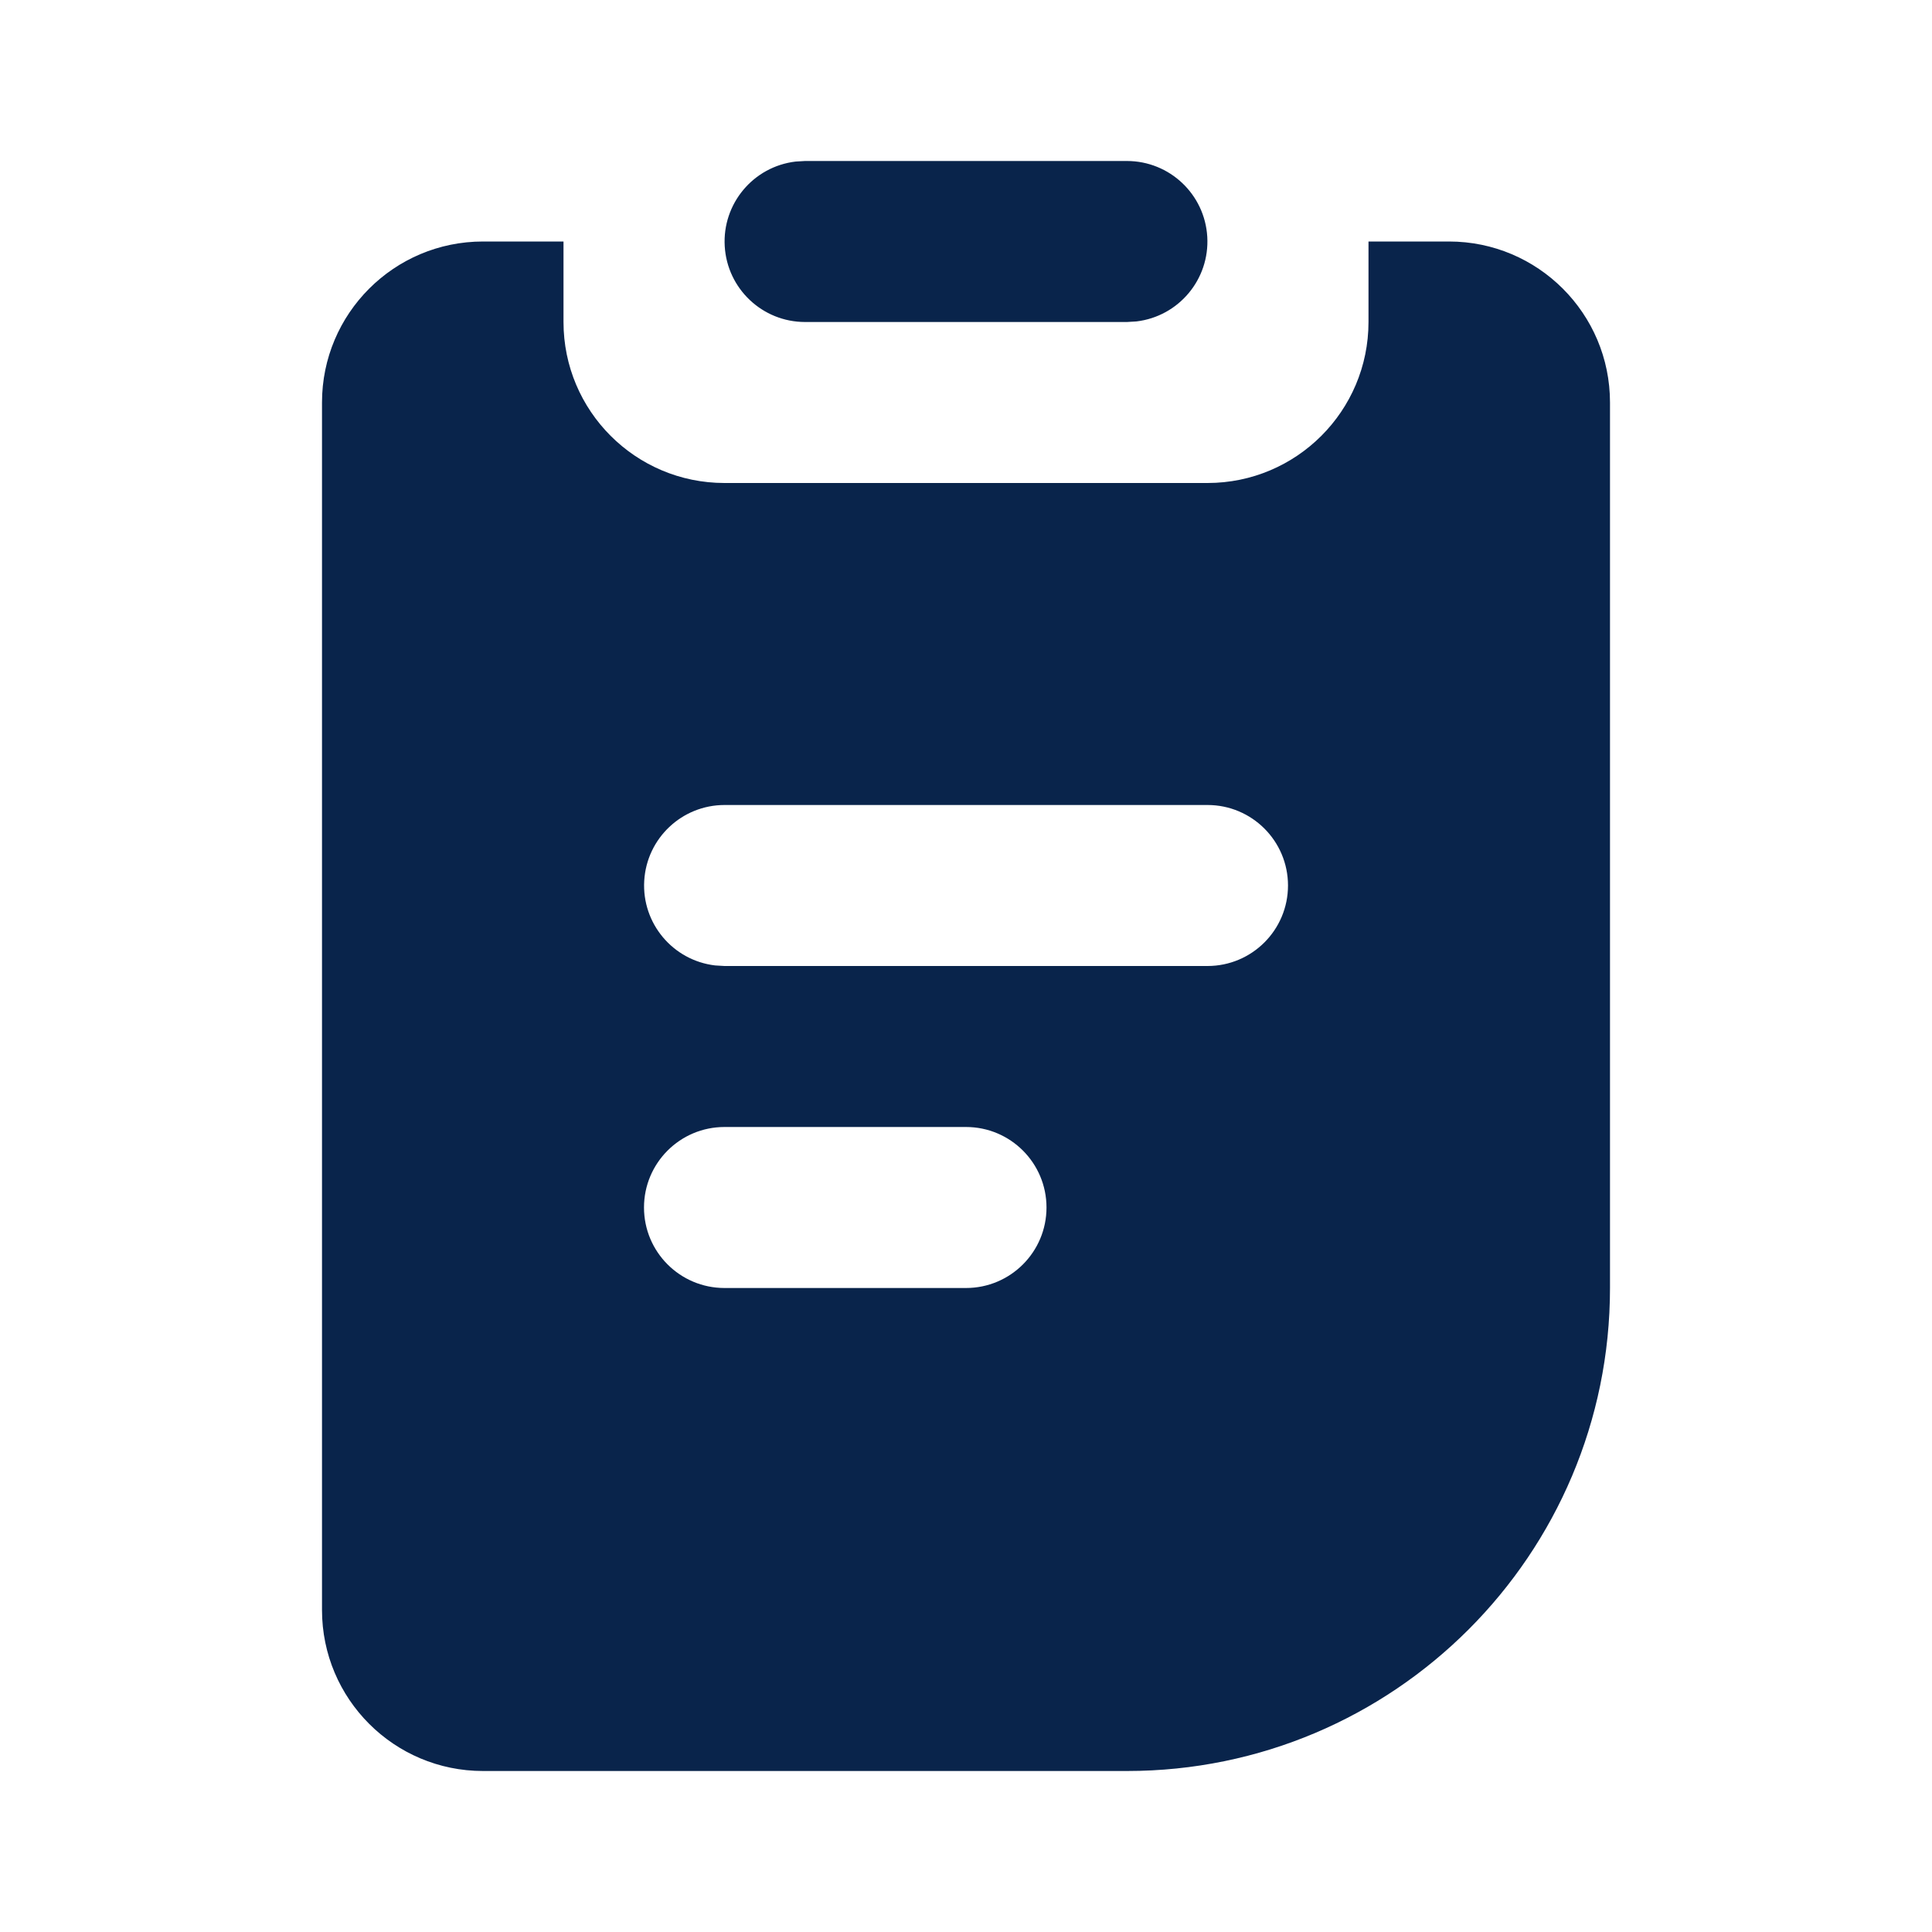
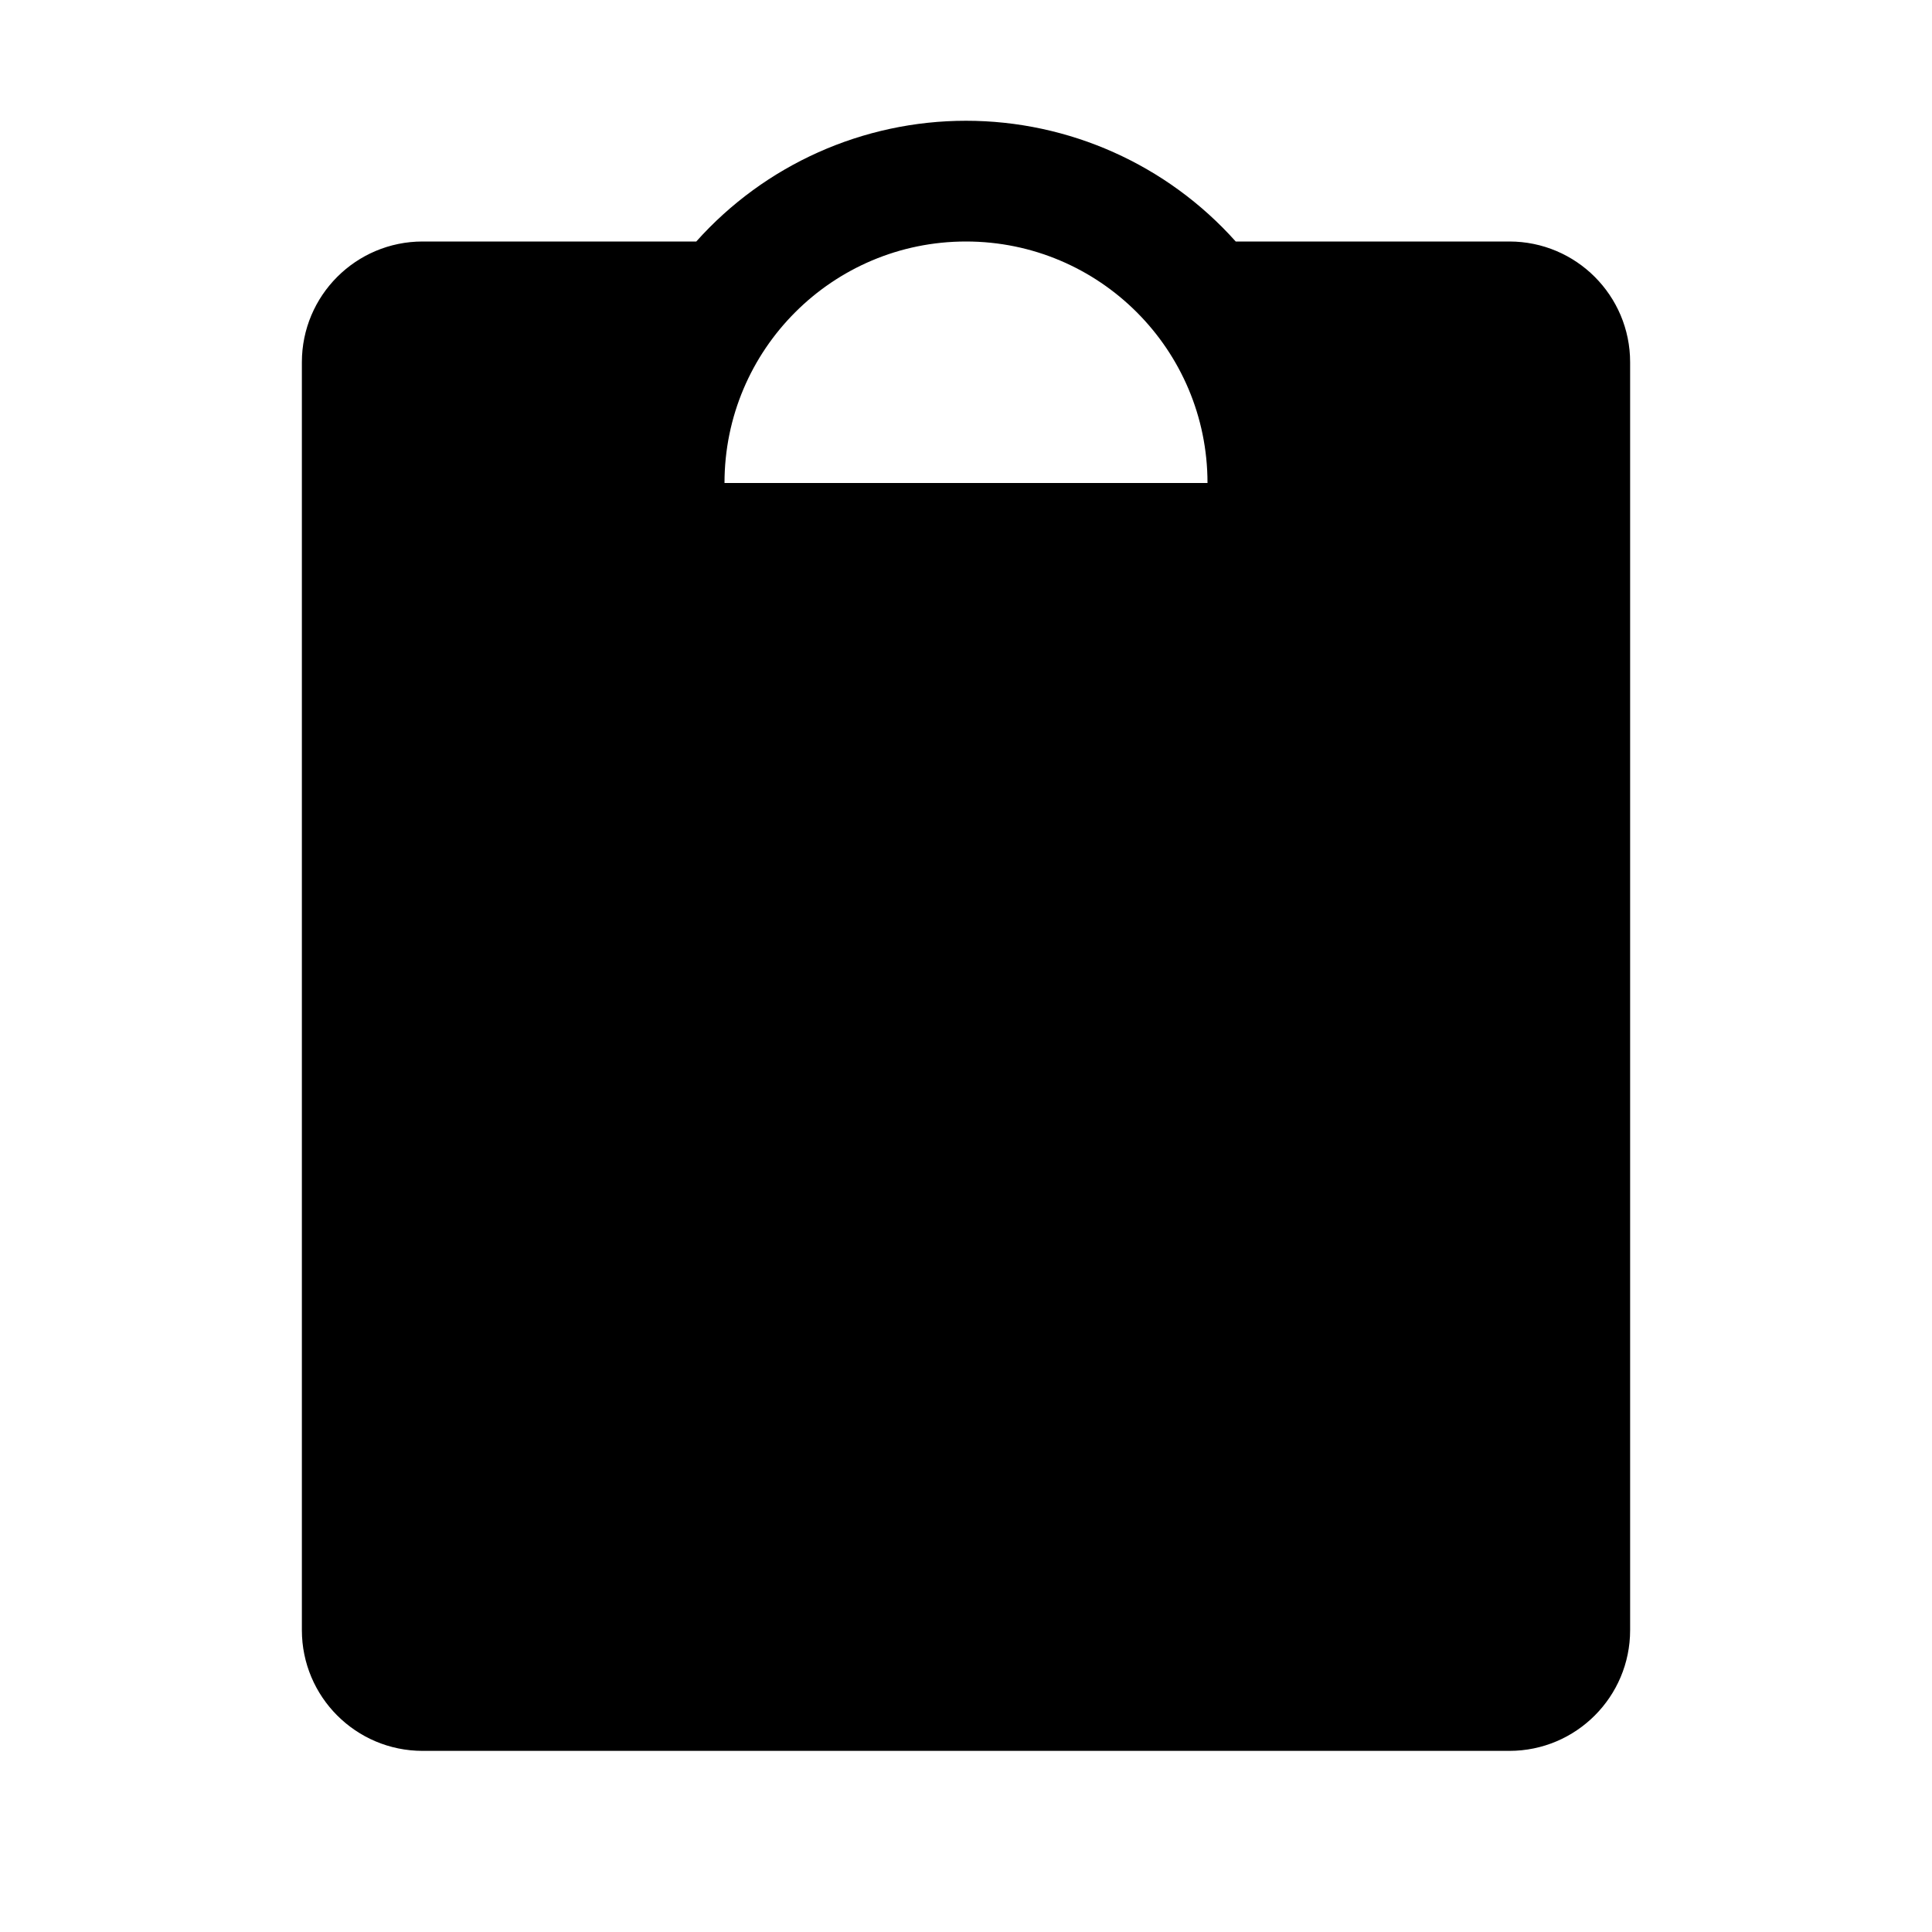
- <svg xmlns="http://www.w3.org/2000/svg" width="24" height="24">
-   <g fill="none">
-     <path d="M24 0v24H0V0zM12.593 23.258l-.011.002-.071.035-.02.004-.014-.004-.071-.035c-.01-.004-.019-.001-.024.005l-.004.01-.017.428.005.02.01.013.104.074.015.004.012-.004.104-.074.012-.016.004-.017-.017-.427c-.002-.01-.009-.017-.017-.018m.265-.113-.013.002-.185.093-.01.01-.003.011.018.43.005.012.008.007.201.093c.012.004.023 0 .029-.008l.004-.014-.034-.614c-.003-.012-.01-.02-.02-.022m-.715.002a.023.023 0 0 0-.027.006l-.006.014-.034.614c0 .012.007.02.017.024l.015-.002.201-.093.01-.008.004-.011.017-.43-.003-.012-.01-.01z" />
-     <path fill="#09244B" d="M7 3v1a2 2 0 0 0 2 2h6a2 2 0 0 0 2-2V3h1a2 2 0 0 1 2 2v11a6 6 0 0 1-6 6H6a2 2 0 0 1-2-2V5a2 2 0 0 1 2-2zm5 11H9a1 1 0 1 0 0 2h3a1 1 0 1 0 0-2m3-4H9a1 1 0 0 0-.117 1.993L9 12h6a1 1 0 1 0 0-2m-1-8a1 1 0 0 1 .117 1.993L14 4h-4a1 1 0 0 1-.117-1.993L10 2z" />
-   </g>
+ <svg xmlns="http://www.w3.org/2000/svg" viewBox="0 0 256 256" fill="currentColor">
+   <path d="M200,32H163.74a47.92,47.92,0,0,0-71.48,0H56A16,16,0,0,0,40,48V216a16,16,0,0,0,16,16H200a16,16,0,0,0,16-16V48A16,16,0,0,0,200,32Zm-72,0a32,32,0,0,1,32,32H96A32,32,0,0,1,128,32Z" />
</svg>
